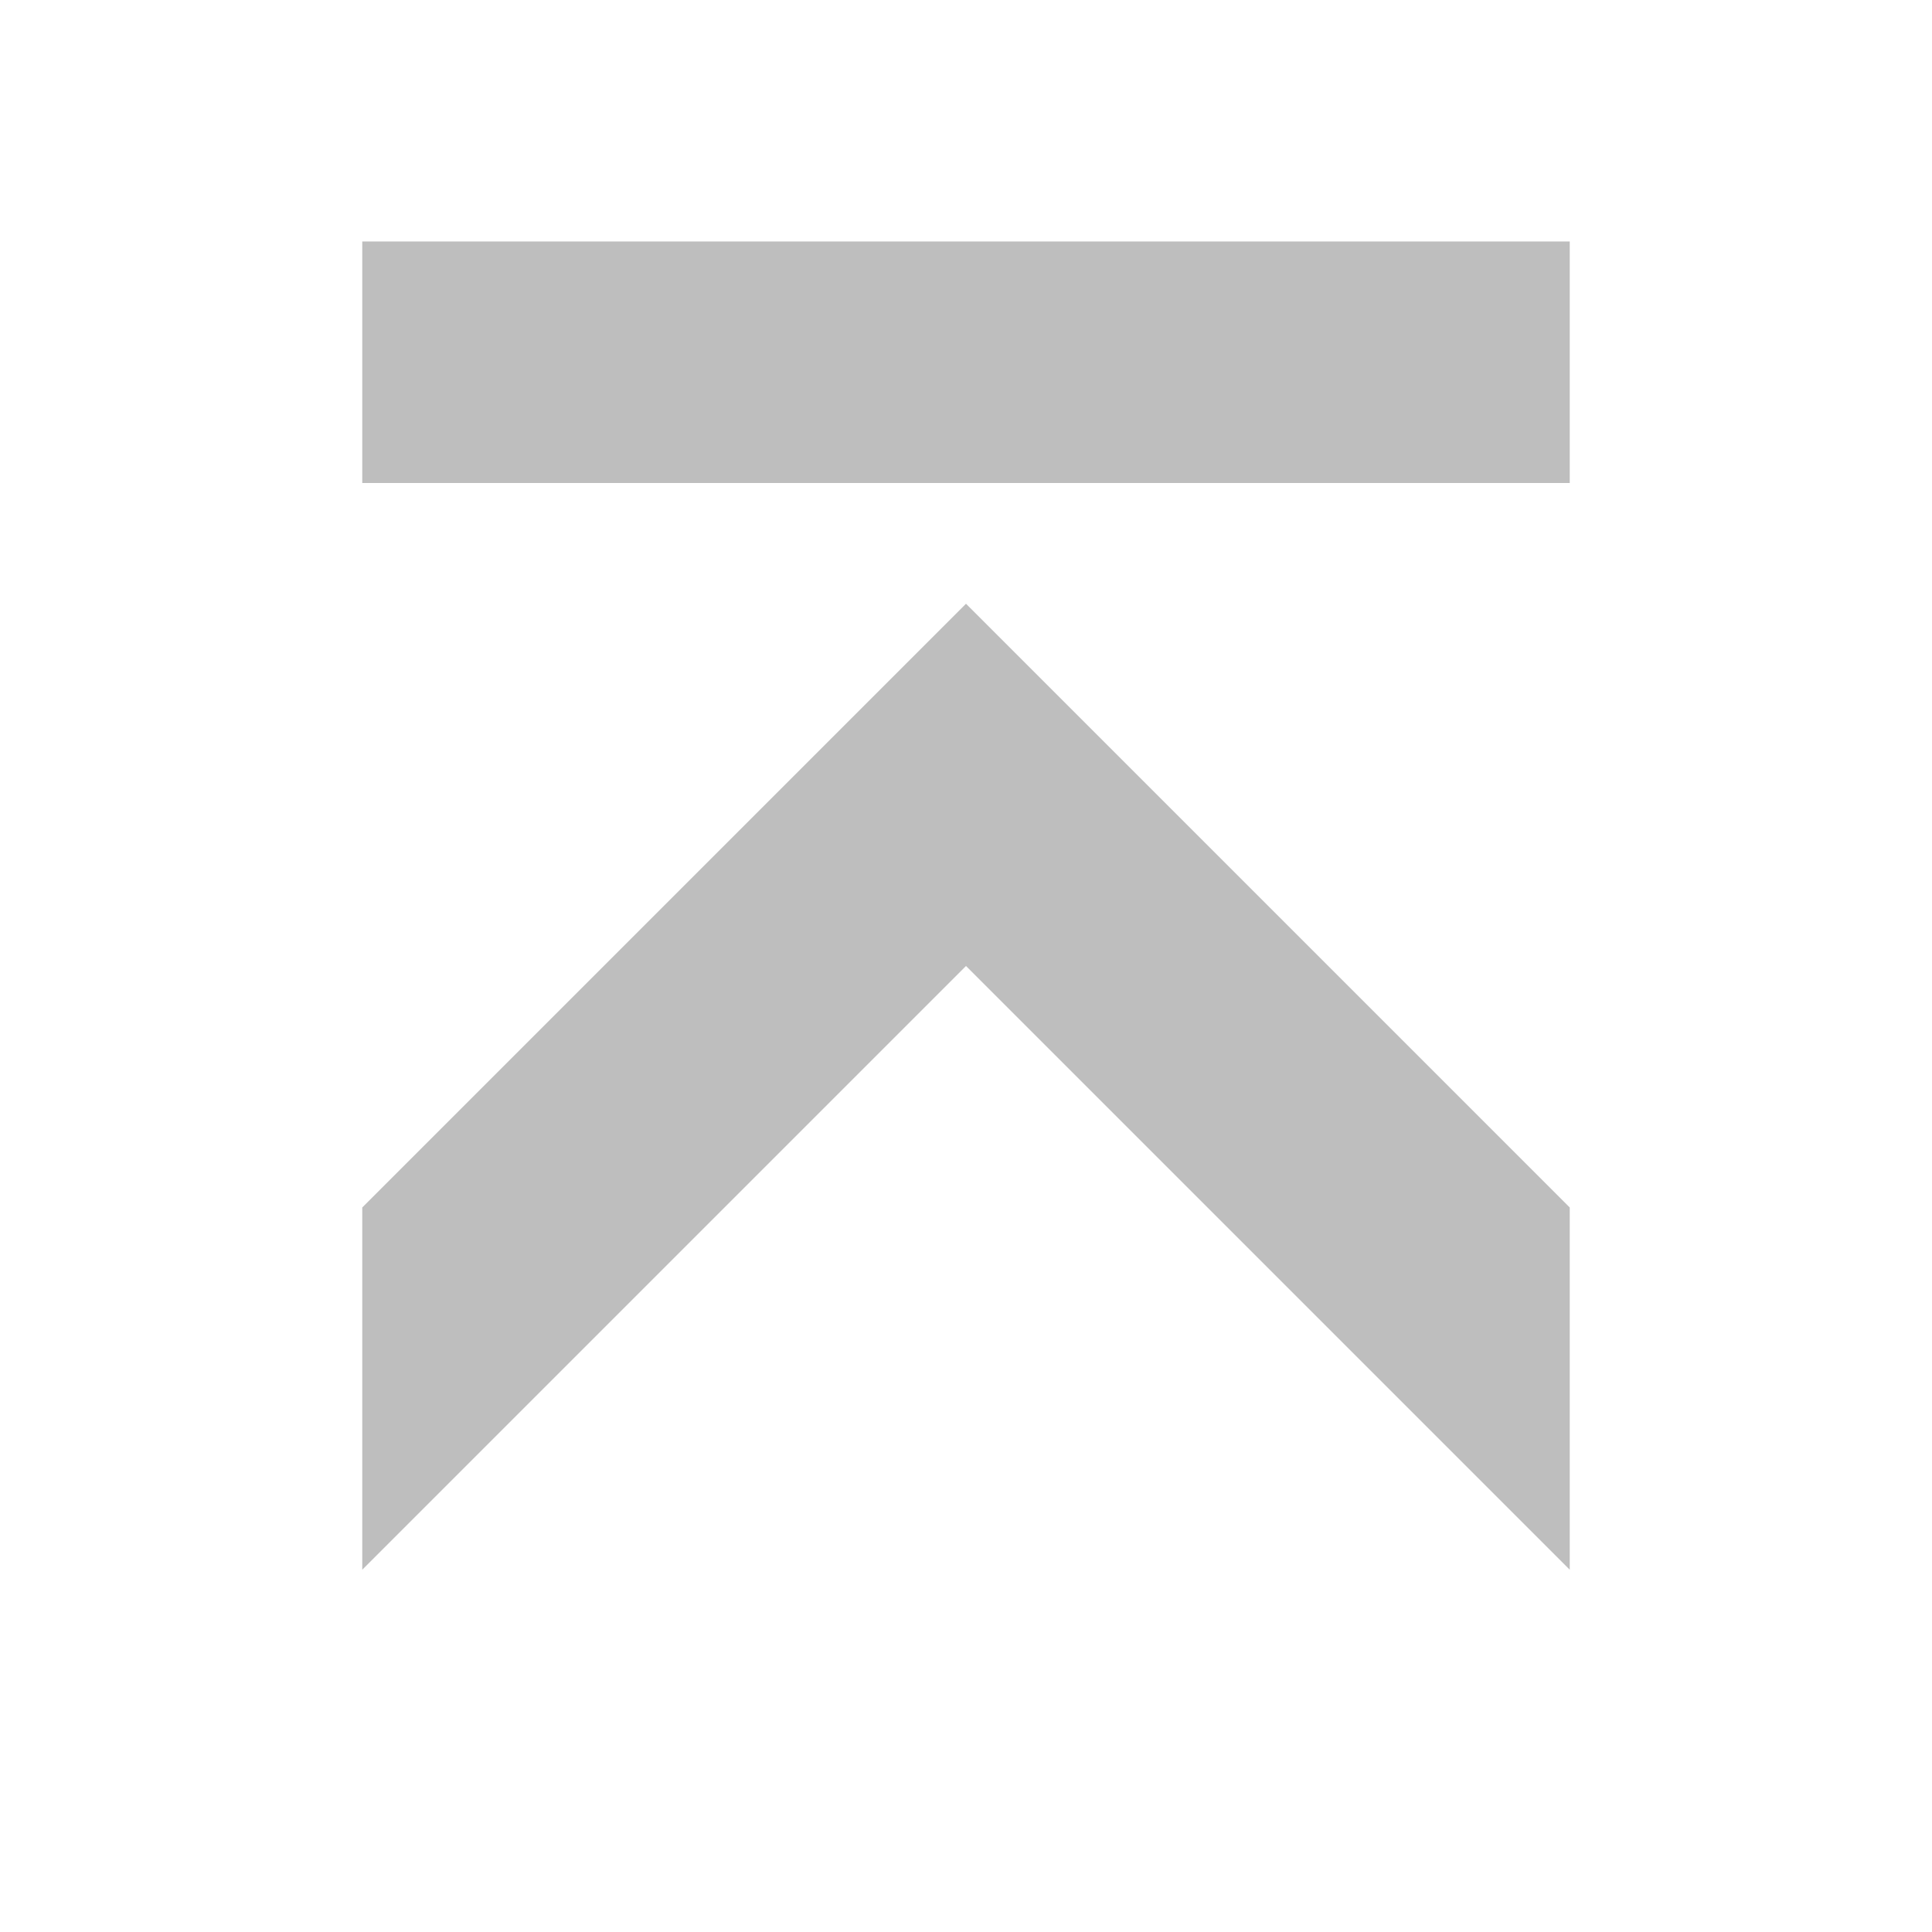
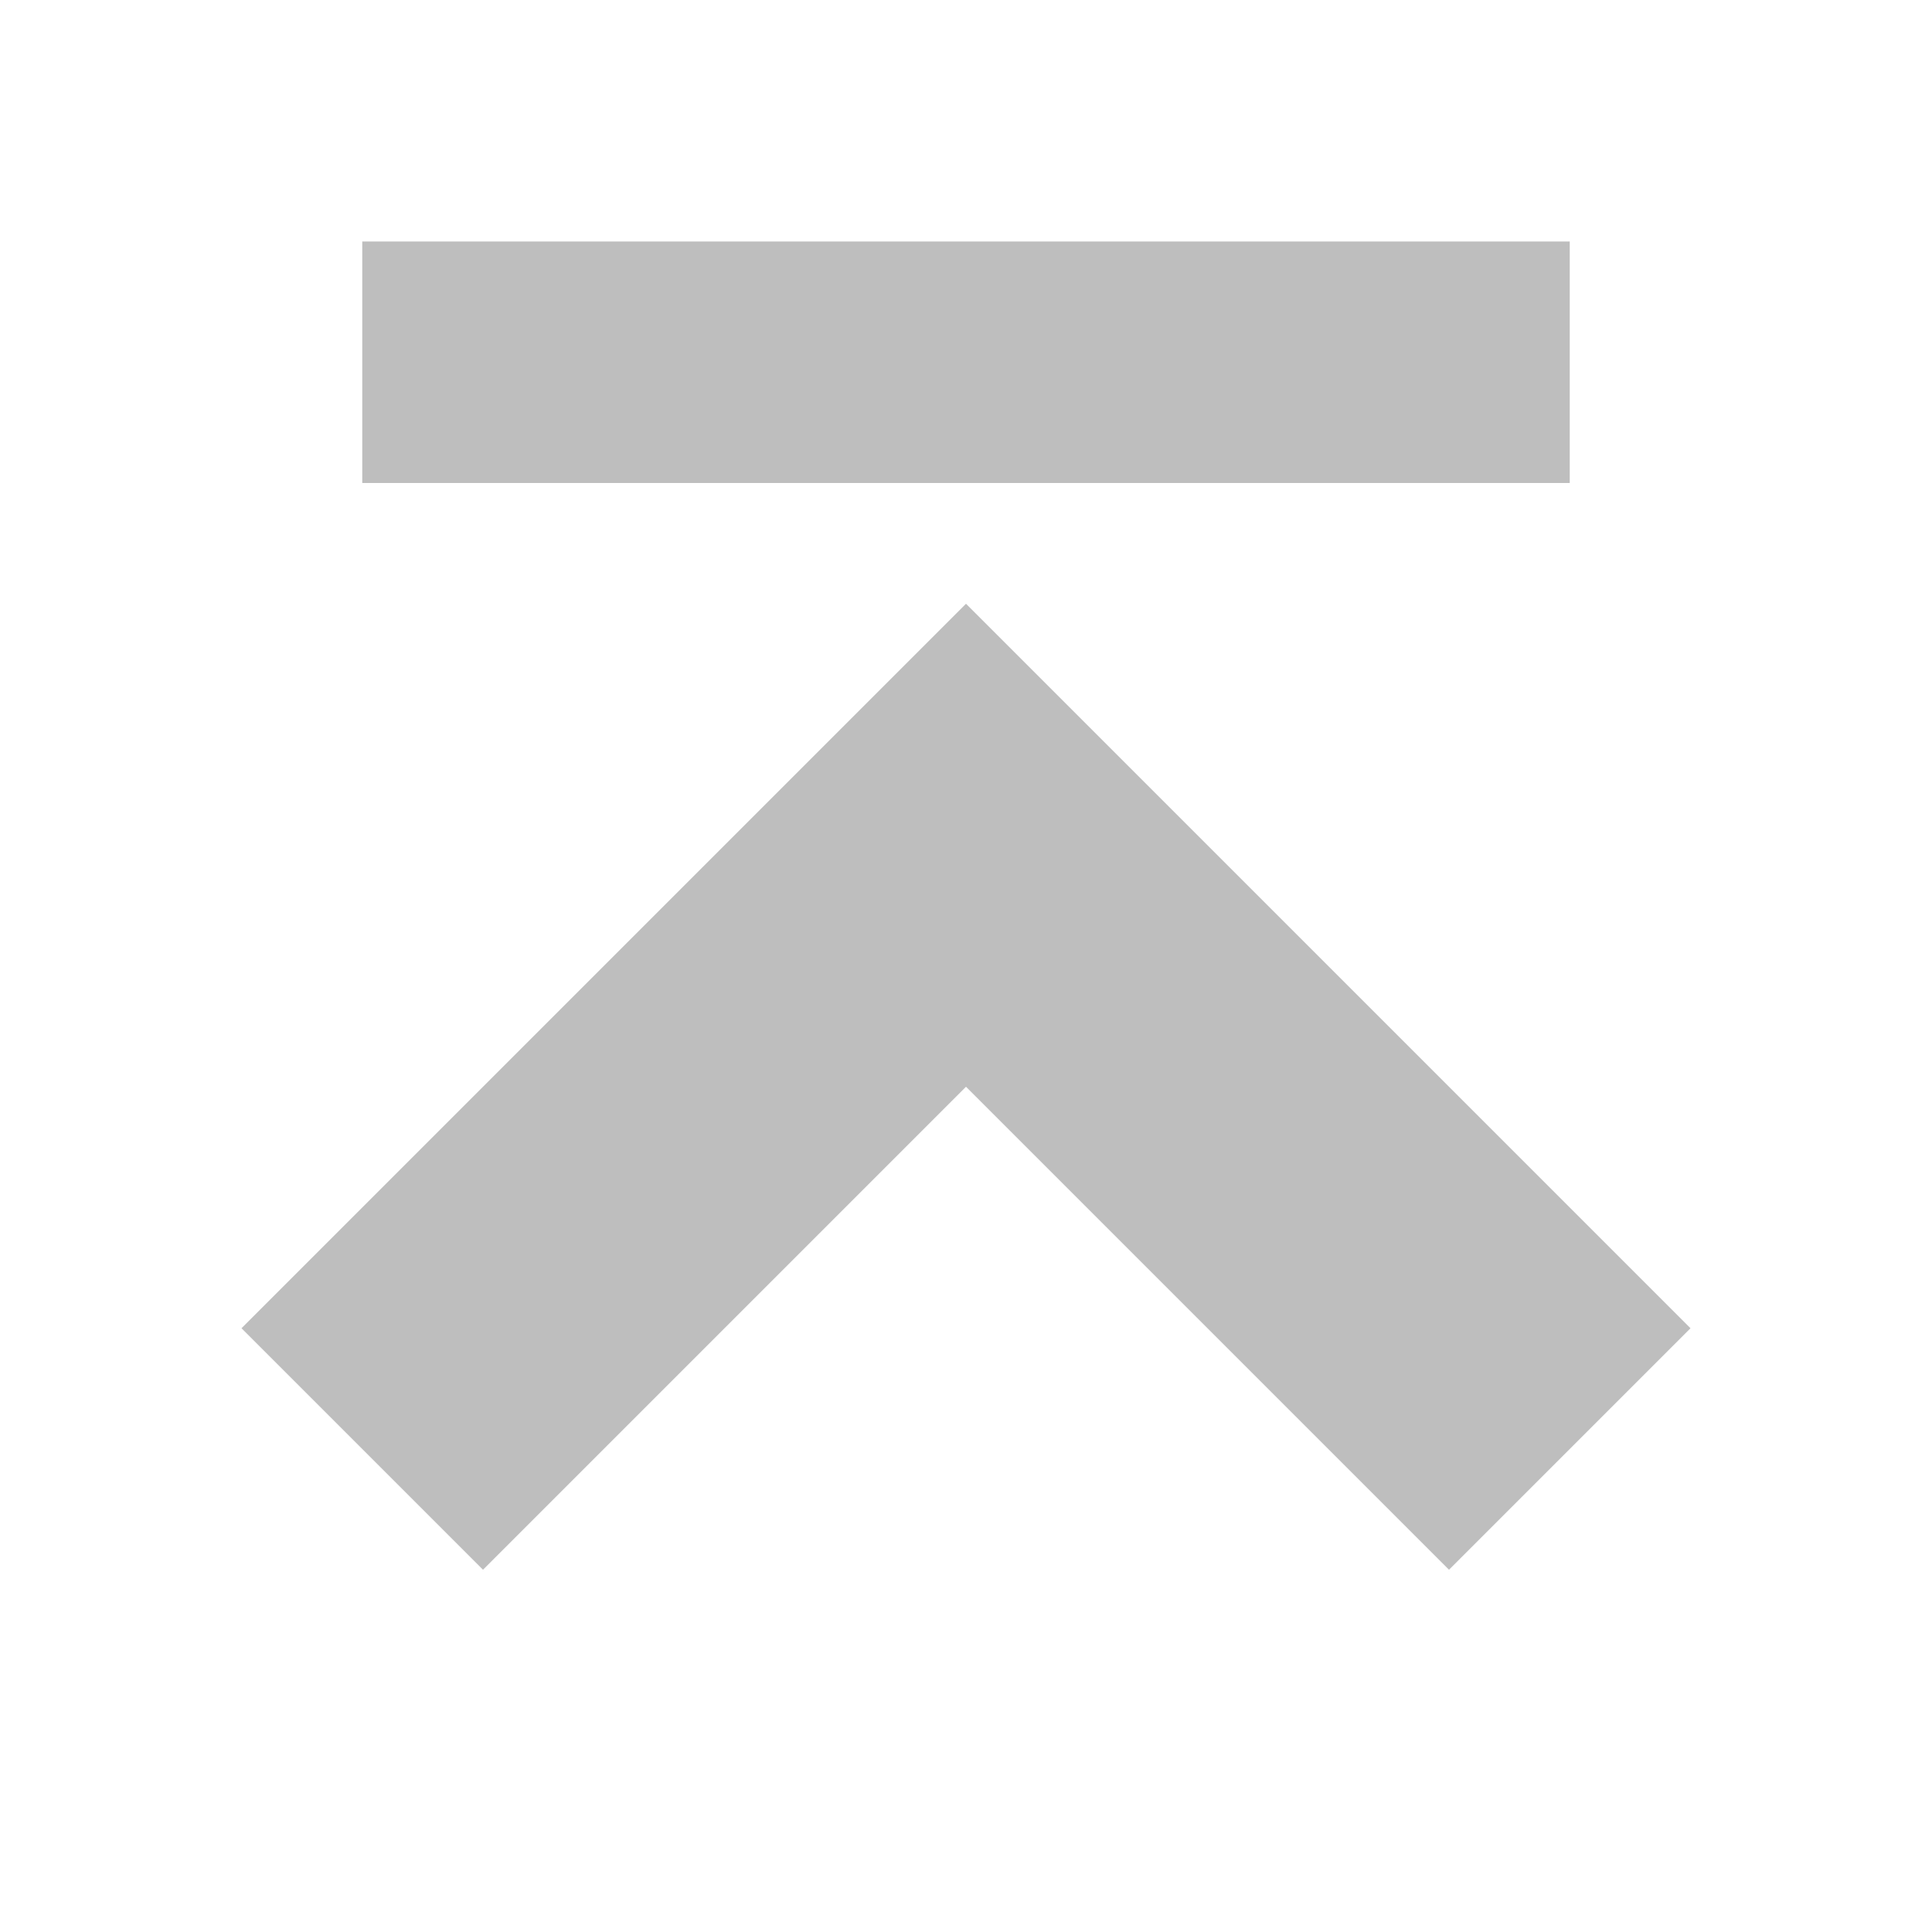
<svg xmlns="http://www.w3.org/2000/svg" width="16" height="16" id="svg3330" version="1.1">
  <defs id="defs3332" />
  <g id="capa1" transform="translate(0,-1036.362)">
-     <path id="path5160" d="m 3,1038.362 0,2 10,0 0,-2 z m 5,3 -5,5 0,3 5,-5 5,5 0,-3 z" style="opacity:1;color:black;fill:#bebebe;fill-opacity:1;fill-rule:nonzero;stroke:none;stroke-width:1;marker:none;visibility:visible;display:inline;overflow:visible;enable-background:accumulate" />
+     <path id="path5160" d="m 3,1038.362 0,2 10,0 0,-2 z m 5,3 -6,6 2,2 4,-4 4,4 2,-2 z" style="color:#000000;display:inline;overflow:visible;visibility:visible;opacity:1;fill:#bebebe;fill-opacity:1;fill-rule:nonzero;stroke:none;stroke-width:1;marker:none;enable-background:accumulate" />
  </g>
</svg>
